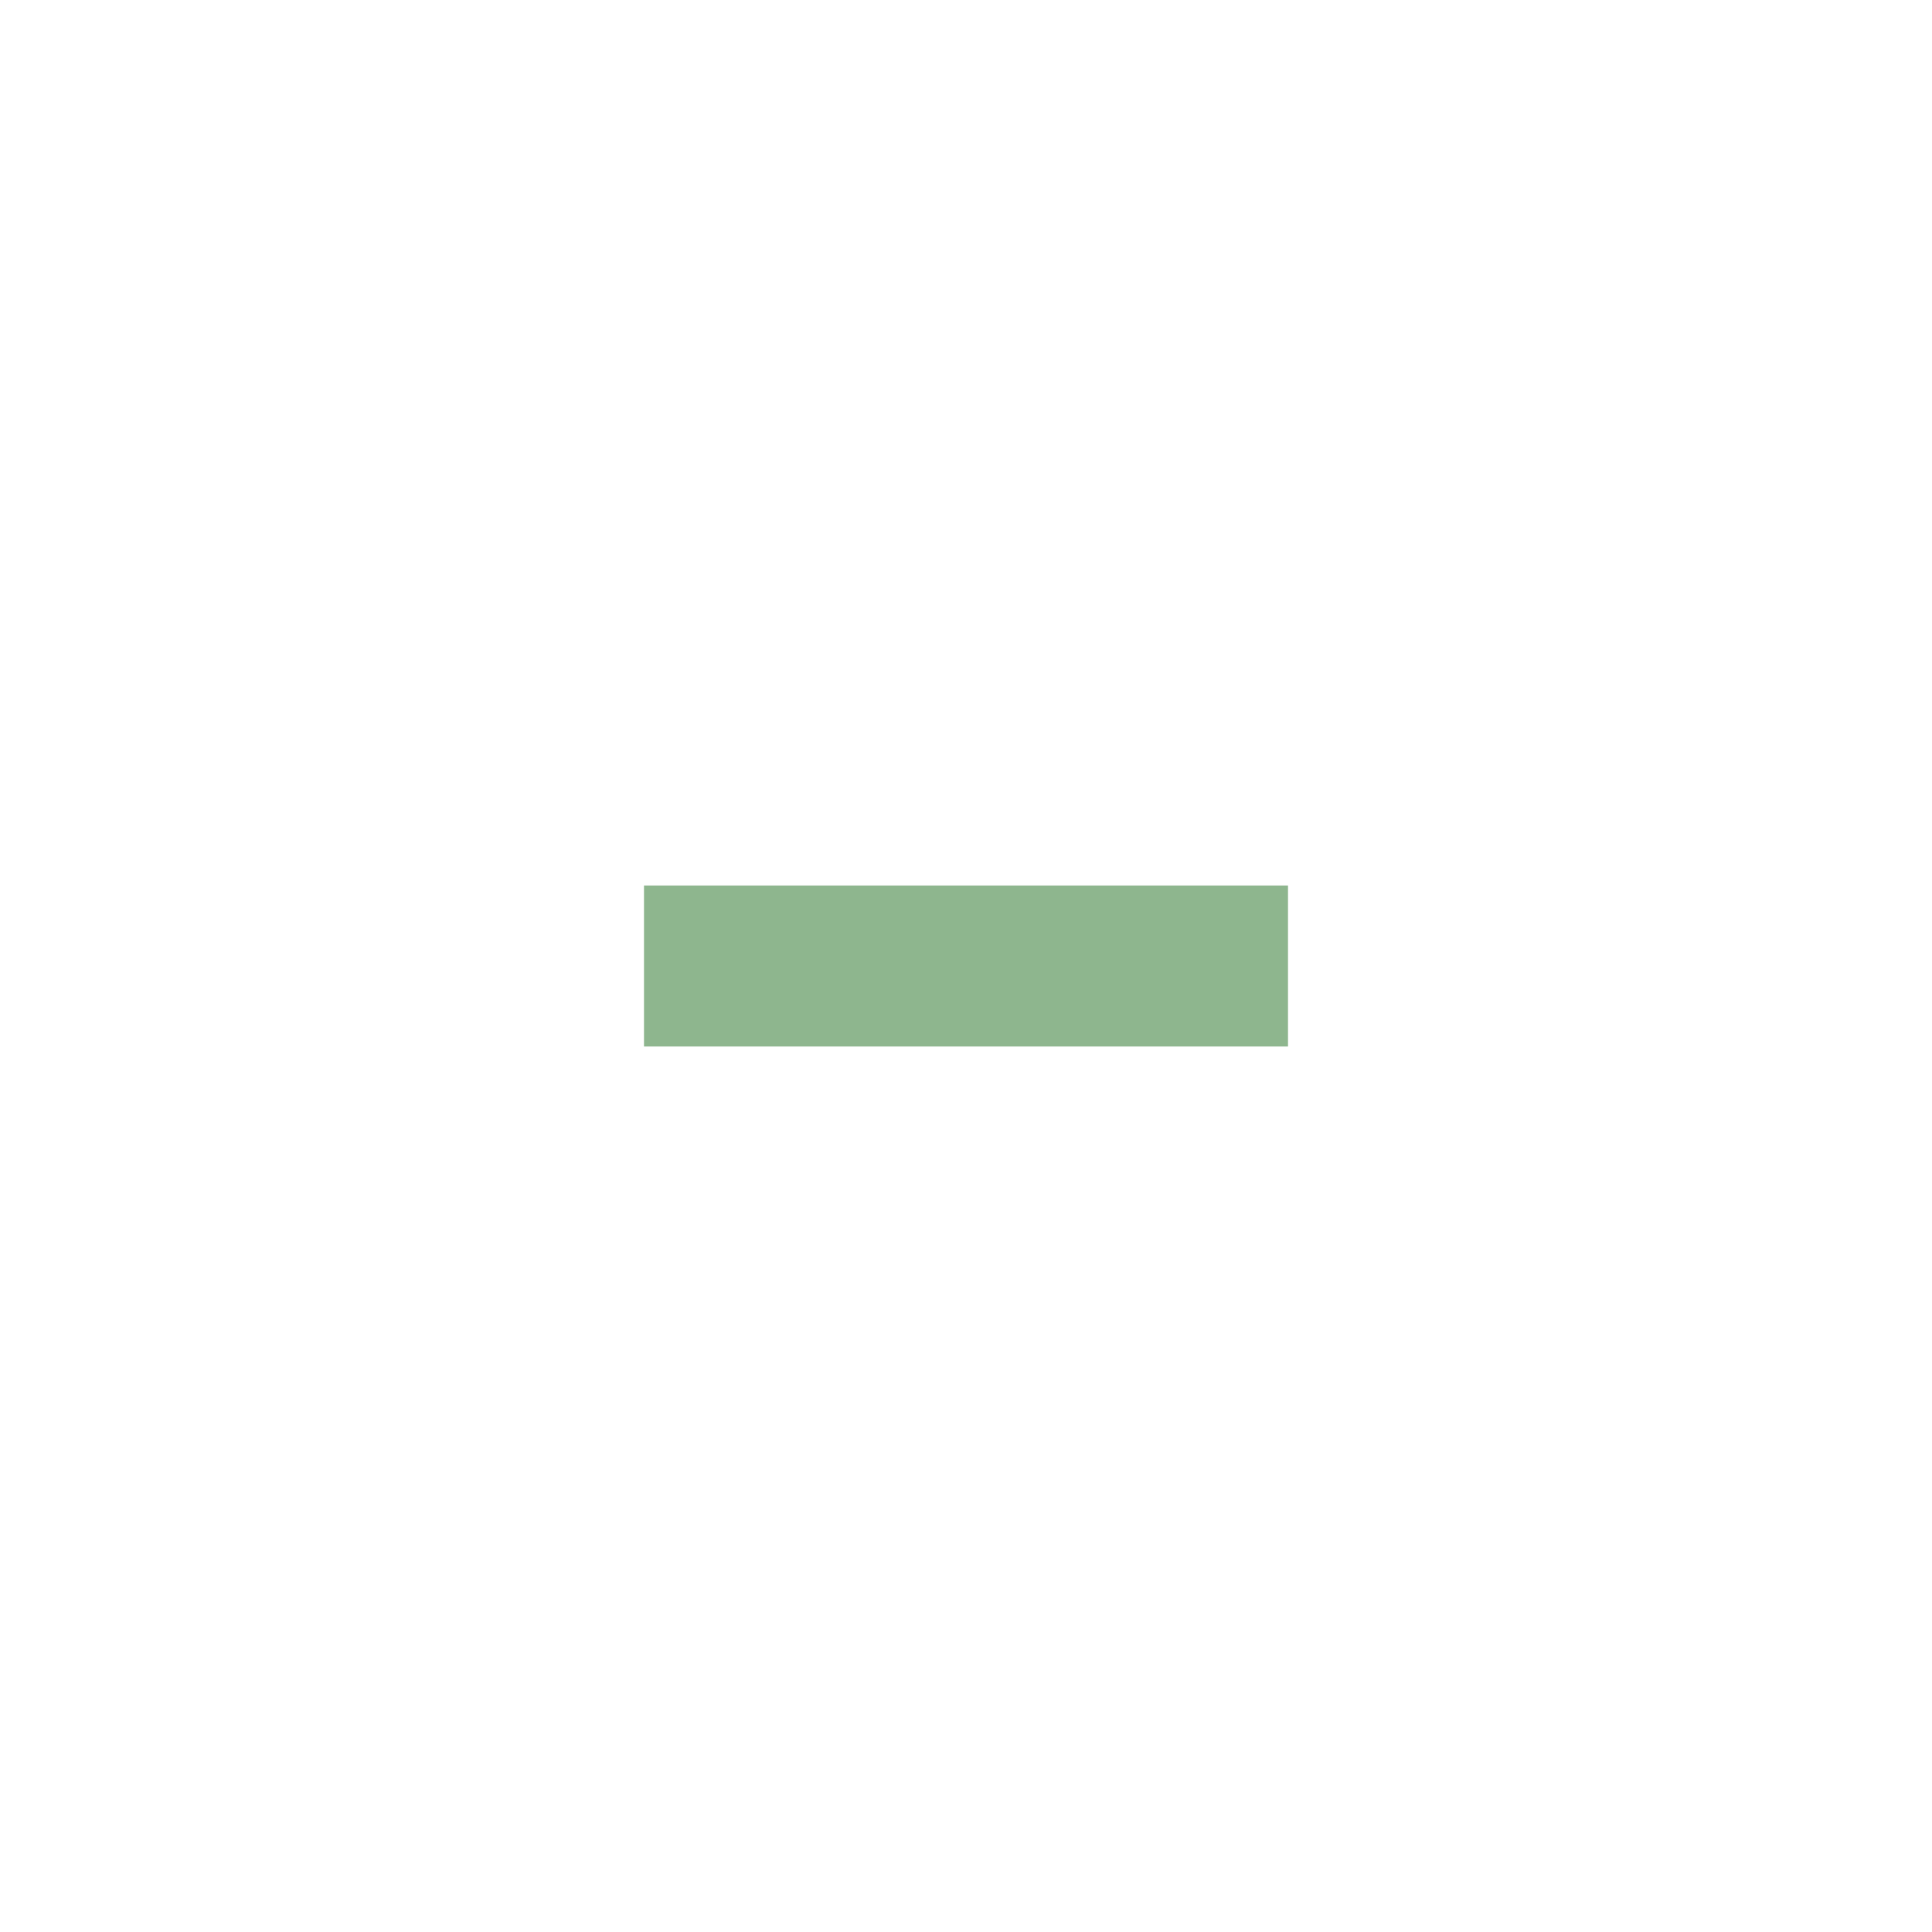
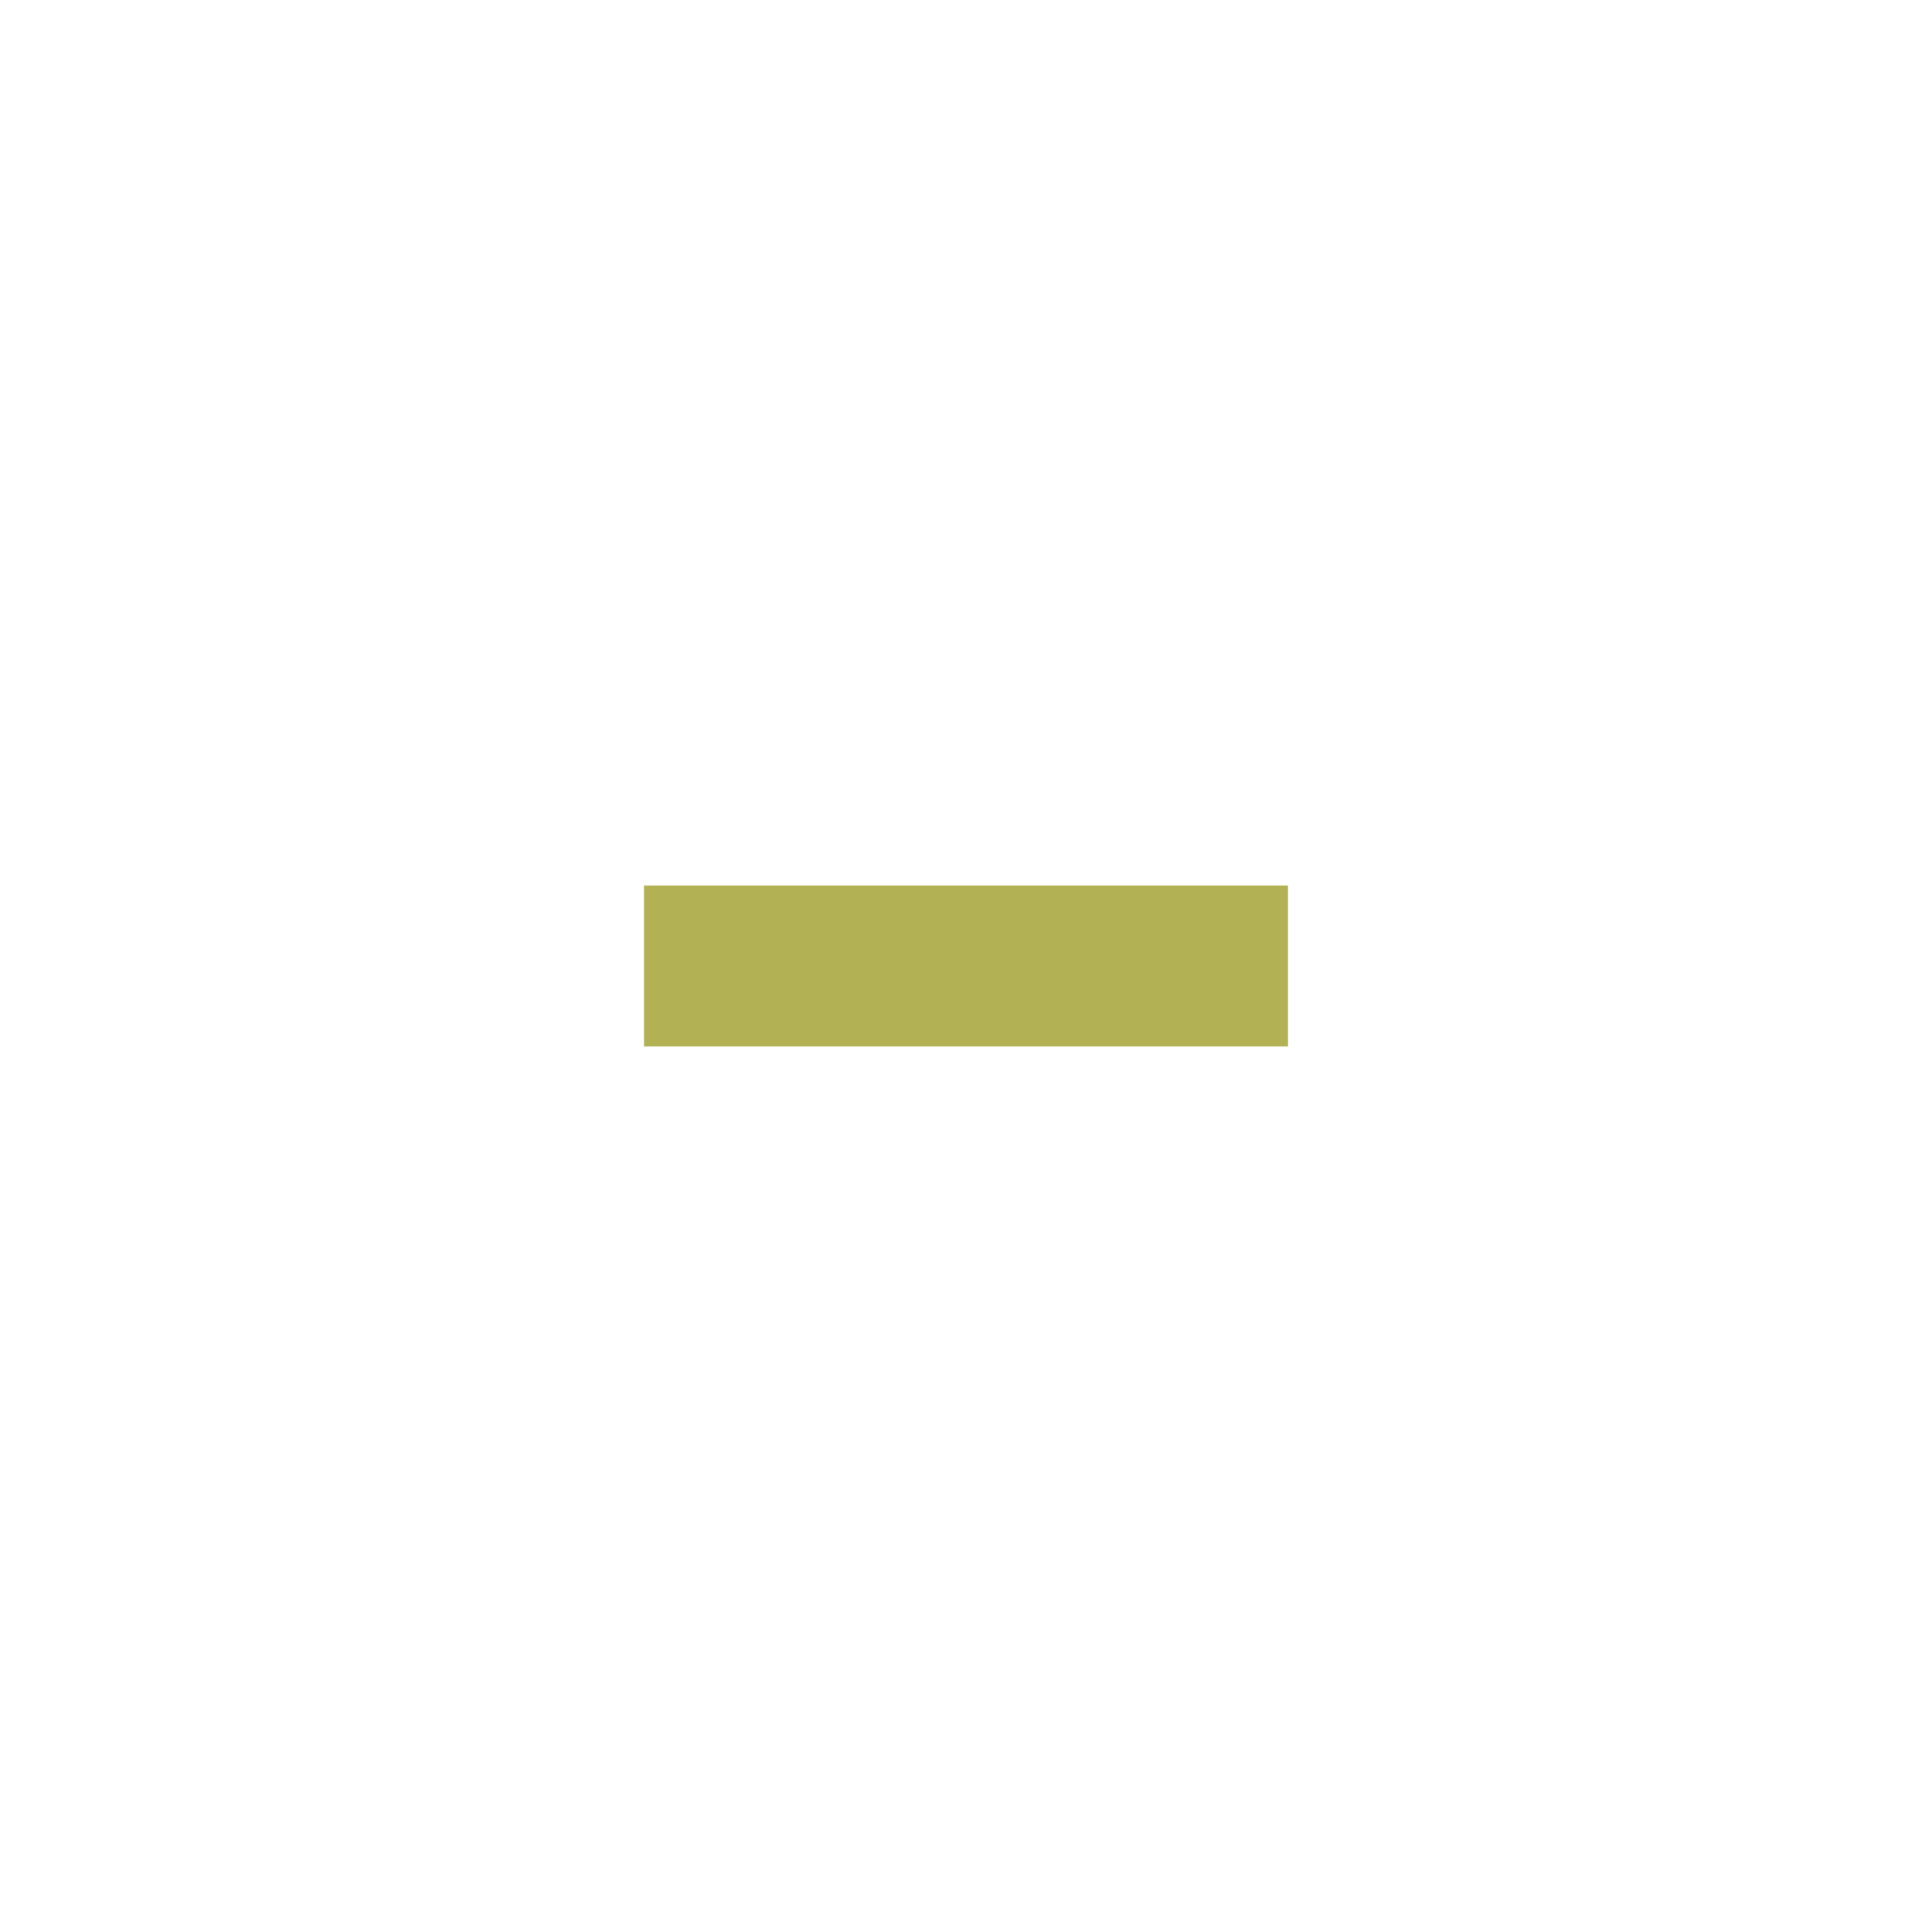
<svg xmlns="http://www.w3.org/2000/svg" version="1.1" x="0px" y="0px" width="24px" height="24px" viewBox="0 0 24 24" xml:space="preserve">
-   <rect x="8" y="11" fill="#689d68" opacity="0.75" width="8" height="2" />
+   <rect x="8" y="11" fill="#98971a" opacity="0.75" width="8" height="2" />
</svg>
